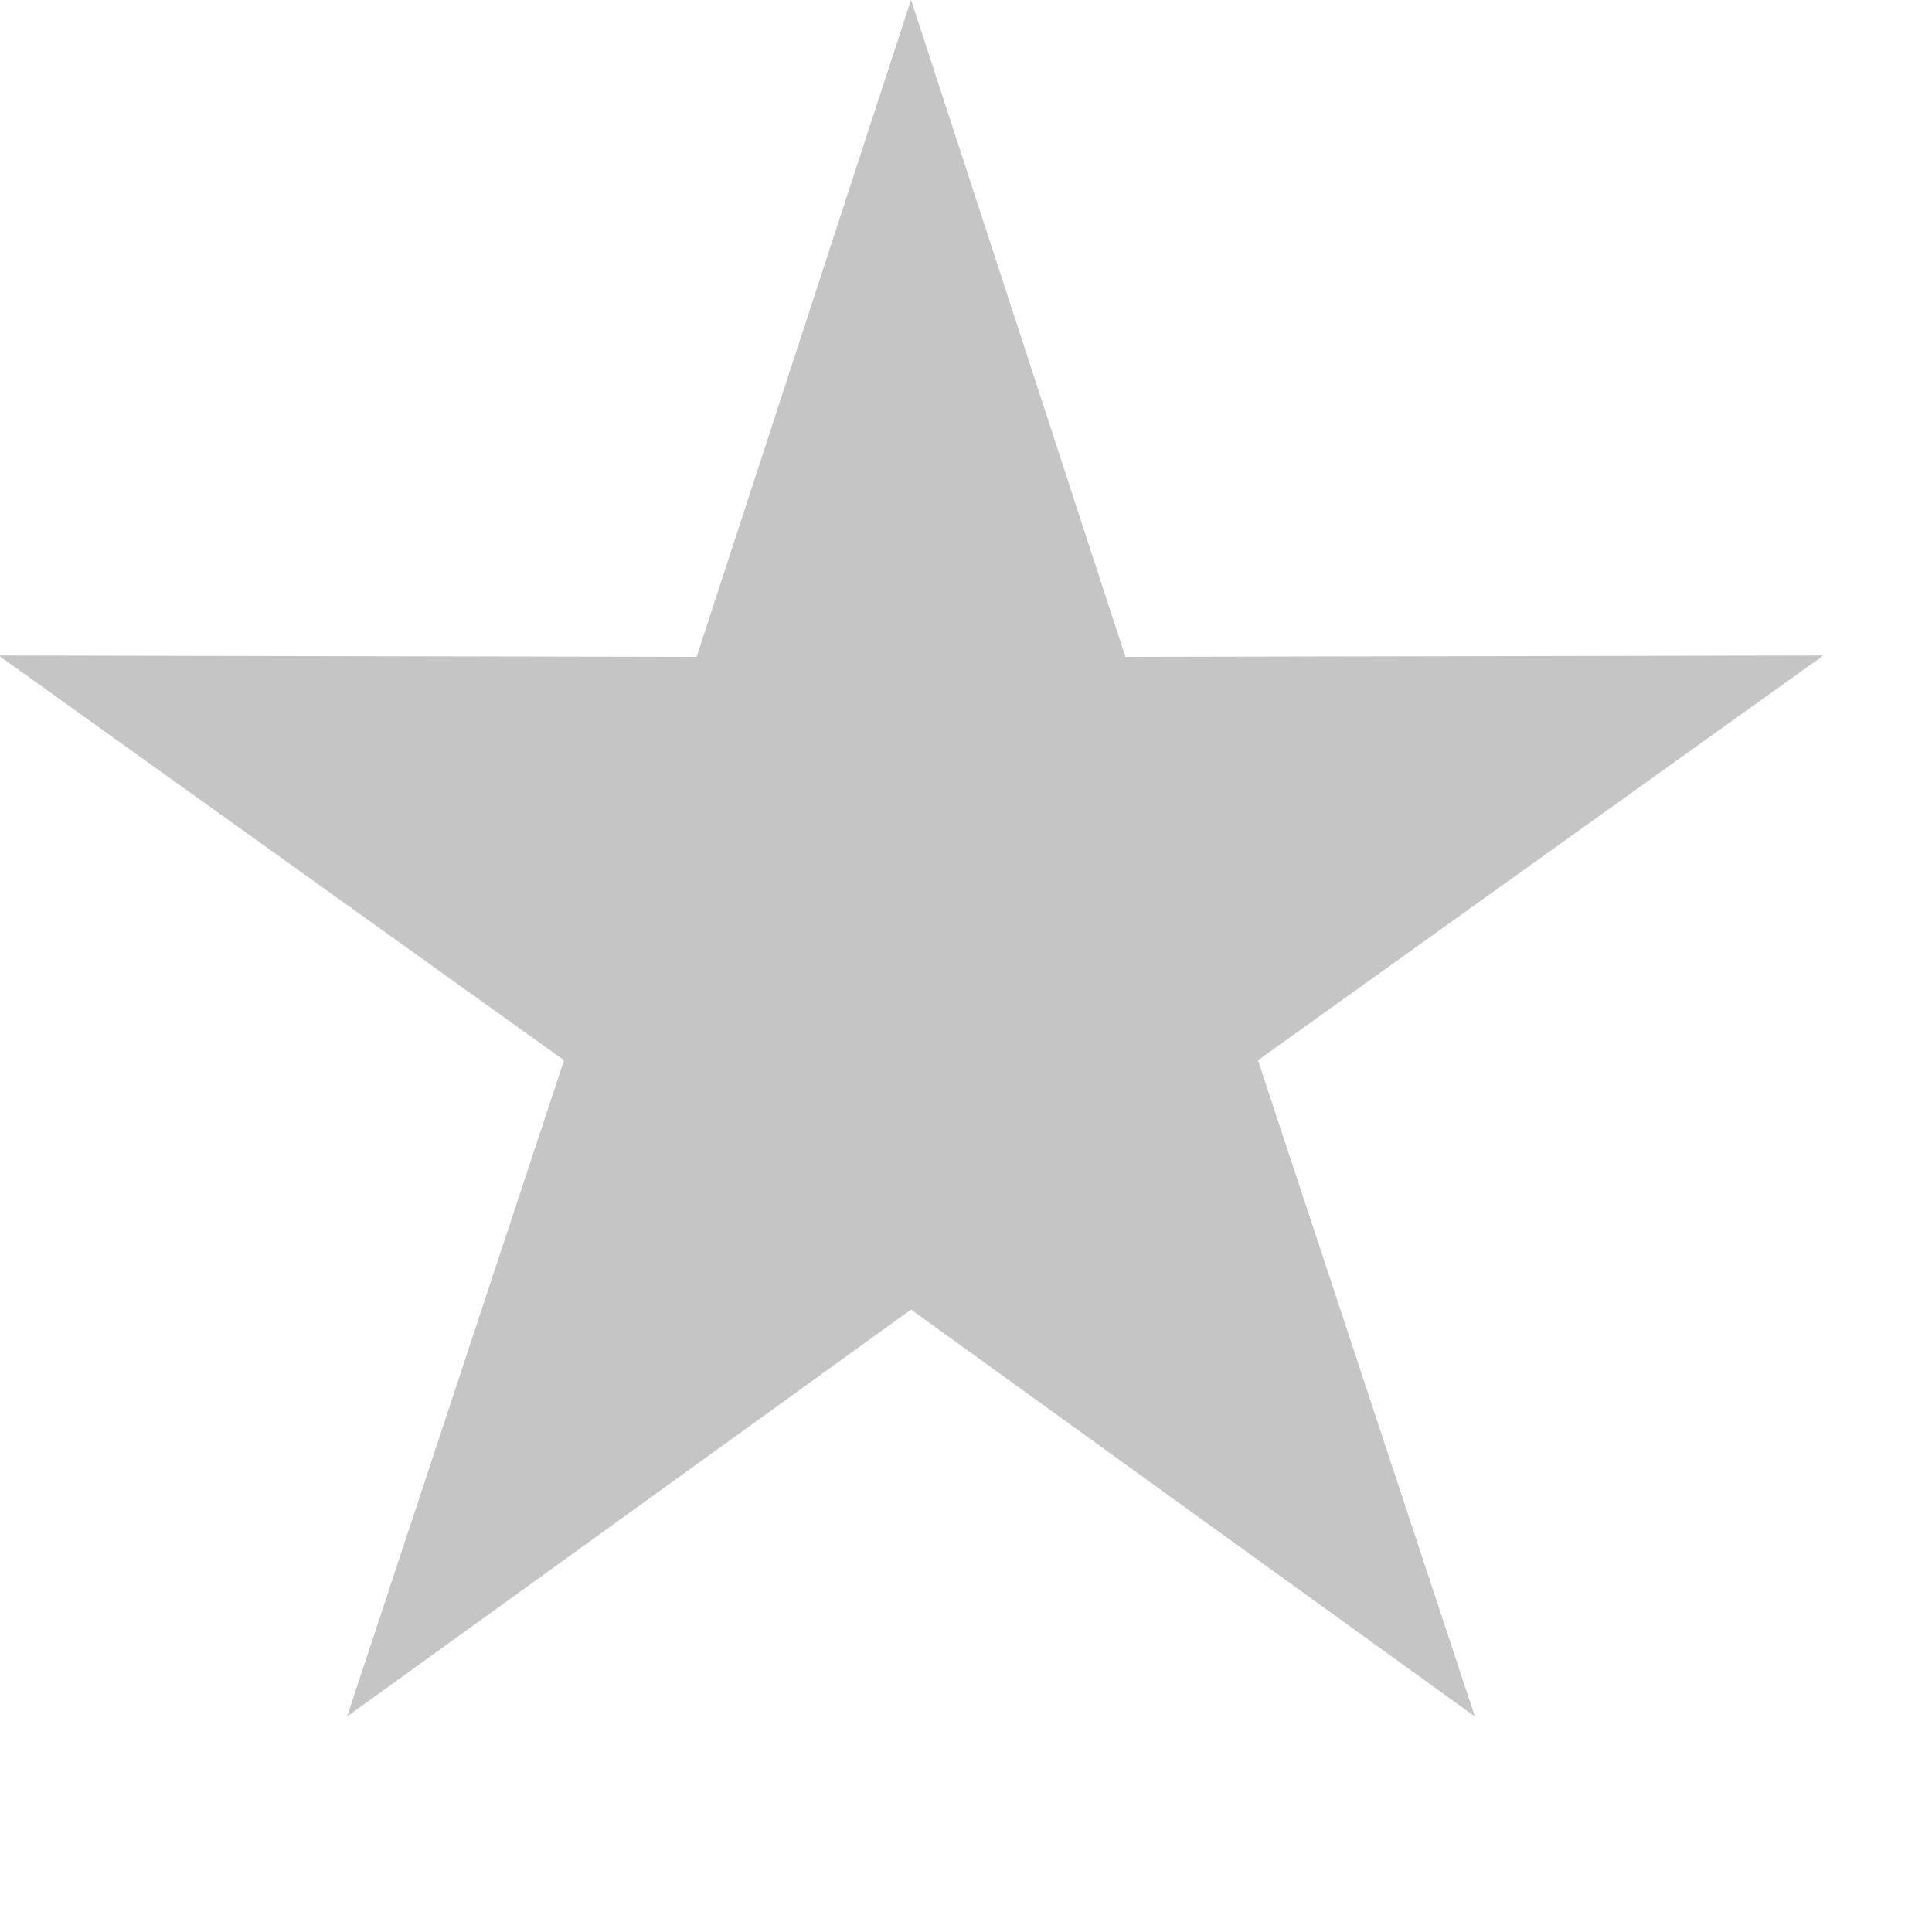
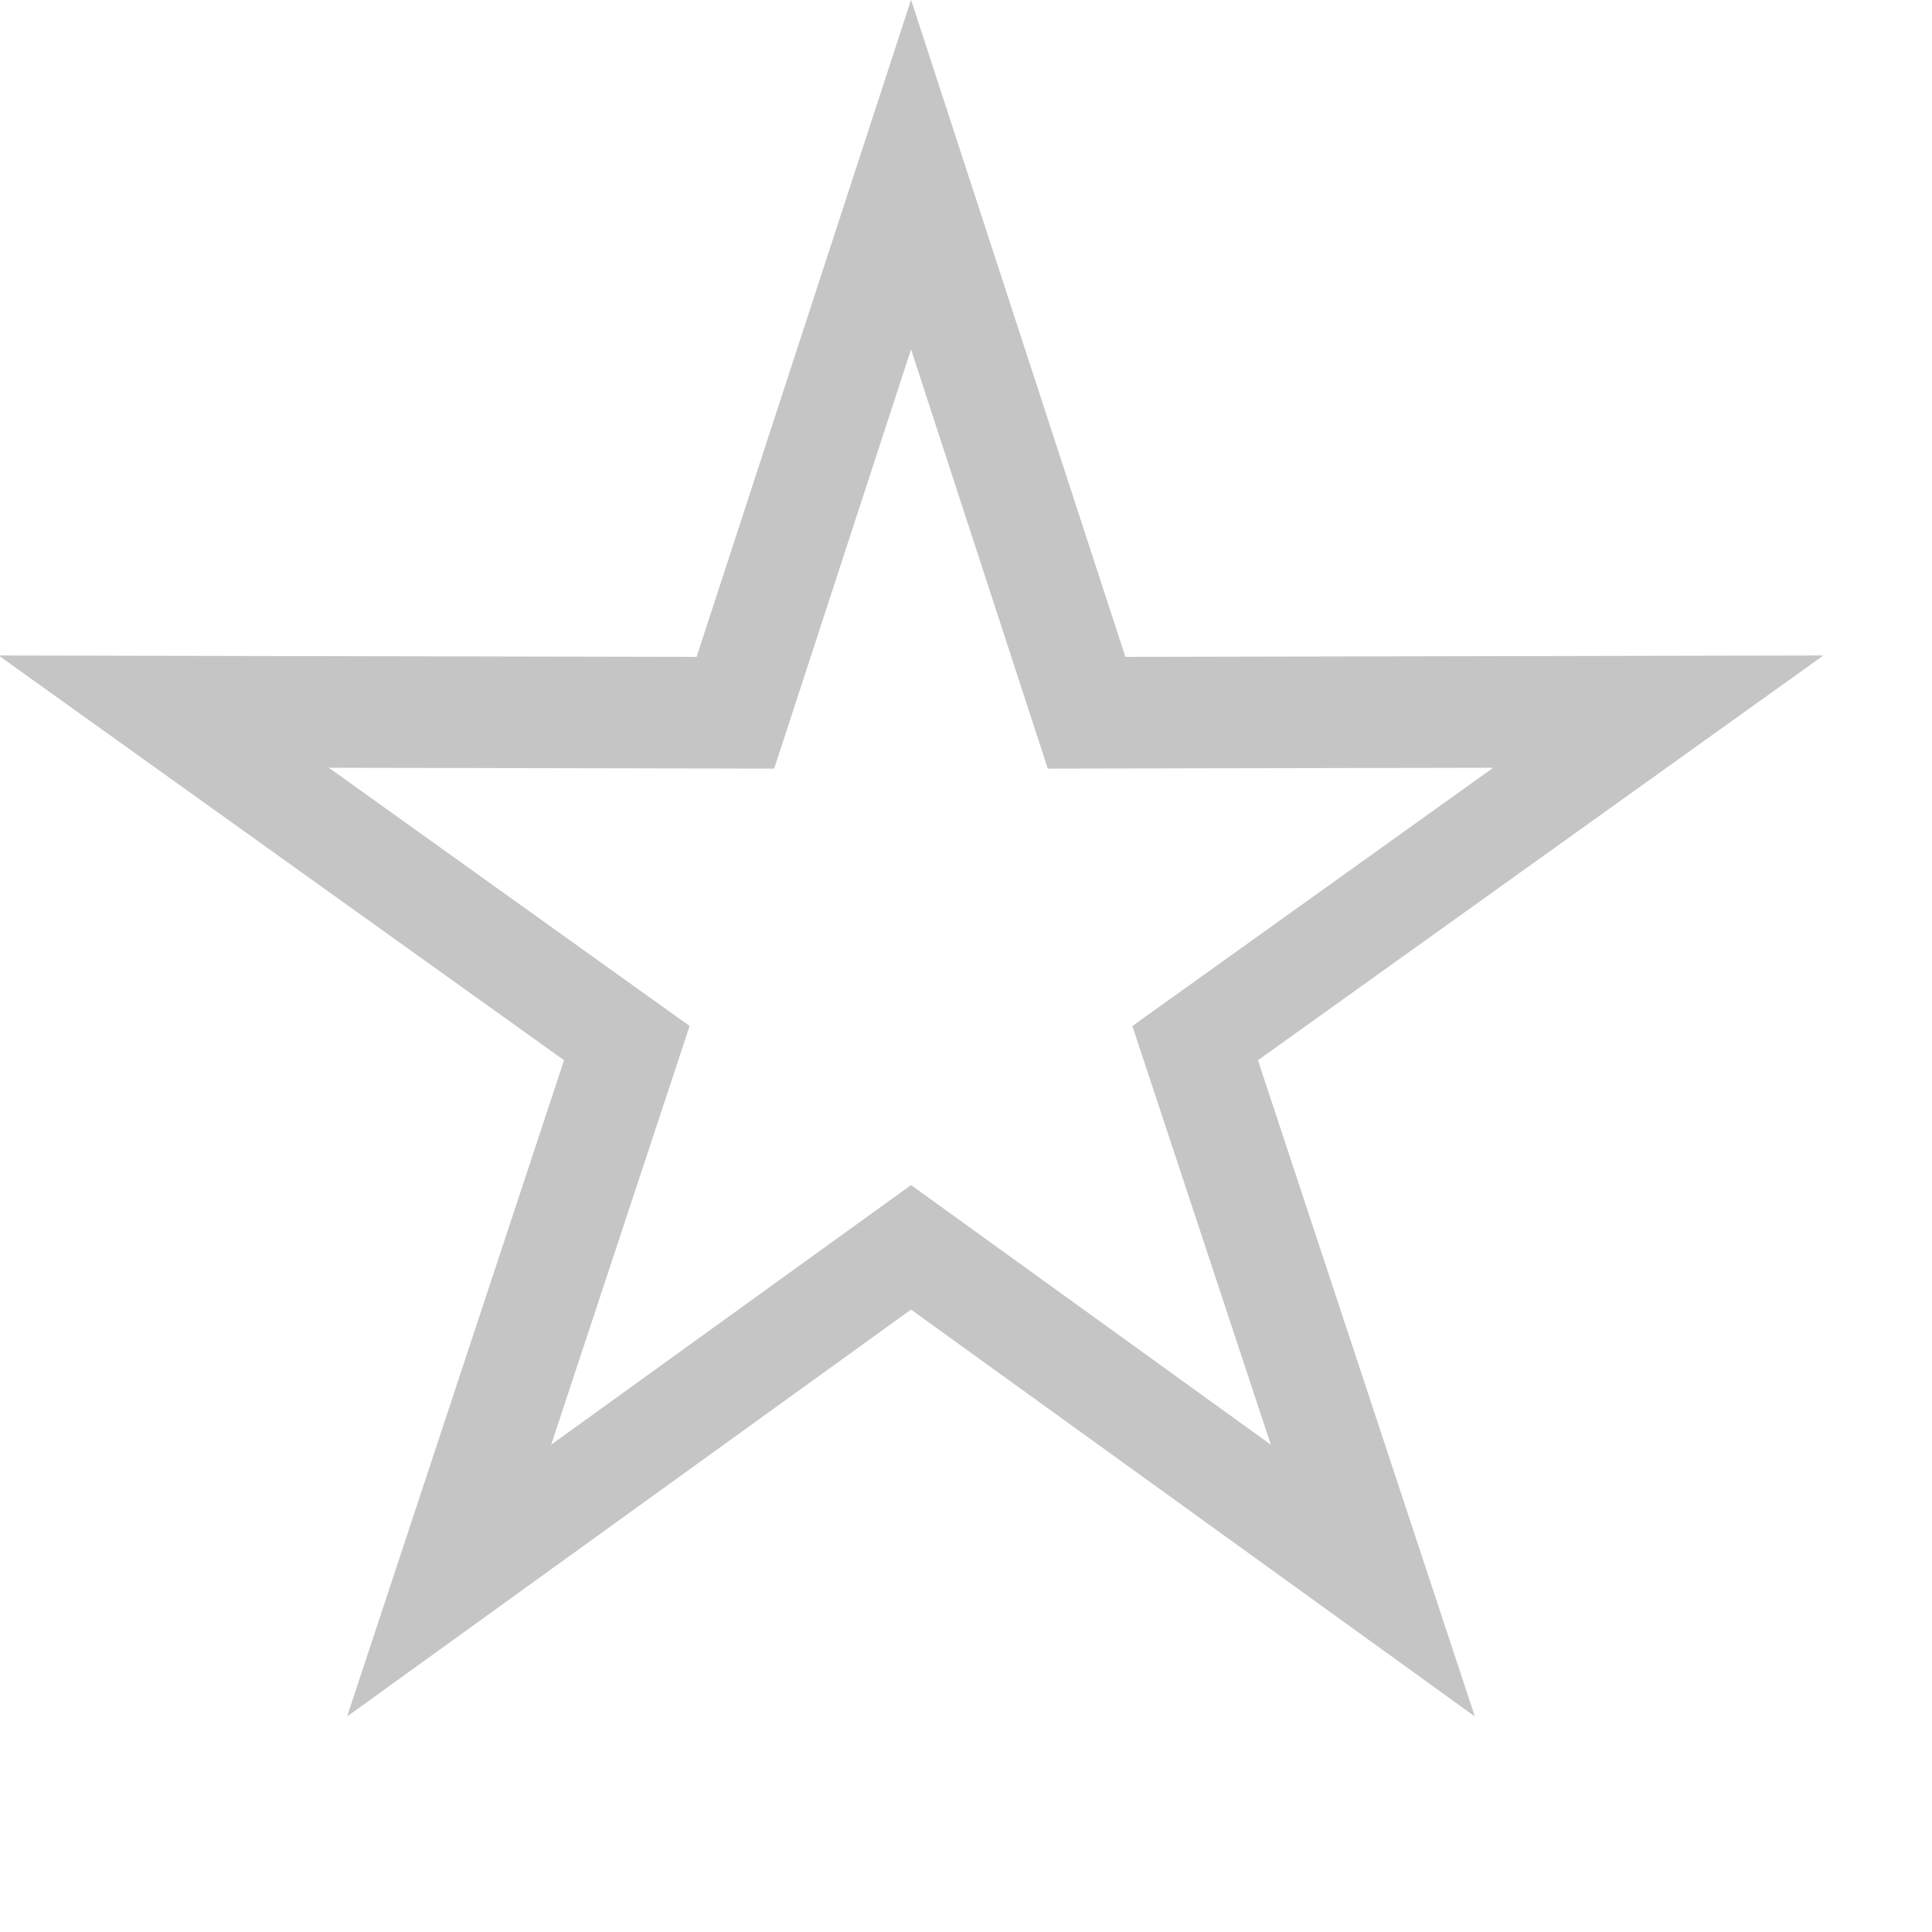
- <svg xmlns="http://www.w3.org/2000/svg" width="18px" height="18px" viewBox="0 0 18 18" version="1.1" xml:space="preserve" style="fill-rule:evenodd;clip-rule:evenodd;stroke-linejoin:round;stroke-miterlimit:1.414;">
-   <path d="M8.488,-0.002L10.485,6.12L16.988,6.107L11.72,9.878L13.741,15.992L8.488,12.201L3.234,15.992L5.255,9.878L-0.013,6.107L6.49,6.12L8.488,-0.002Z" style="fill:rgb(197,197,197);fill-rule:nonzero;" />
+ <svg xmlns="http://www.w3.org/2000/svg" width="18px" height="18px" viewBox="0 0 18 18" version="1.1" xml:space="preserve" style="fill-rule:evenodd;clip-rule:evenodd;stroke-linejoin:round;stroke-miterlimit:2;">
+   <path d="M8.488,-0.002l1.997,6.122l6.503,-0.013l-5.268,3.771l2.021,6.114l-5.253,-3.791l-5.254,3.791l2.021,-6.114l-5.268,-3.771l6.503,0.013l1.998,-6.122Zm0,3.257l1.274,3.906l4.15,-0.008l-3.362,2.406l1.29,3.901l-3.352,-2.419l-3.353,2.419l1.29,-3.901l-3.361,-2.406l4.149,0.008l1.275,-3.906Z" style="fill:#c5c5c5;" />
</svg>
